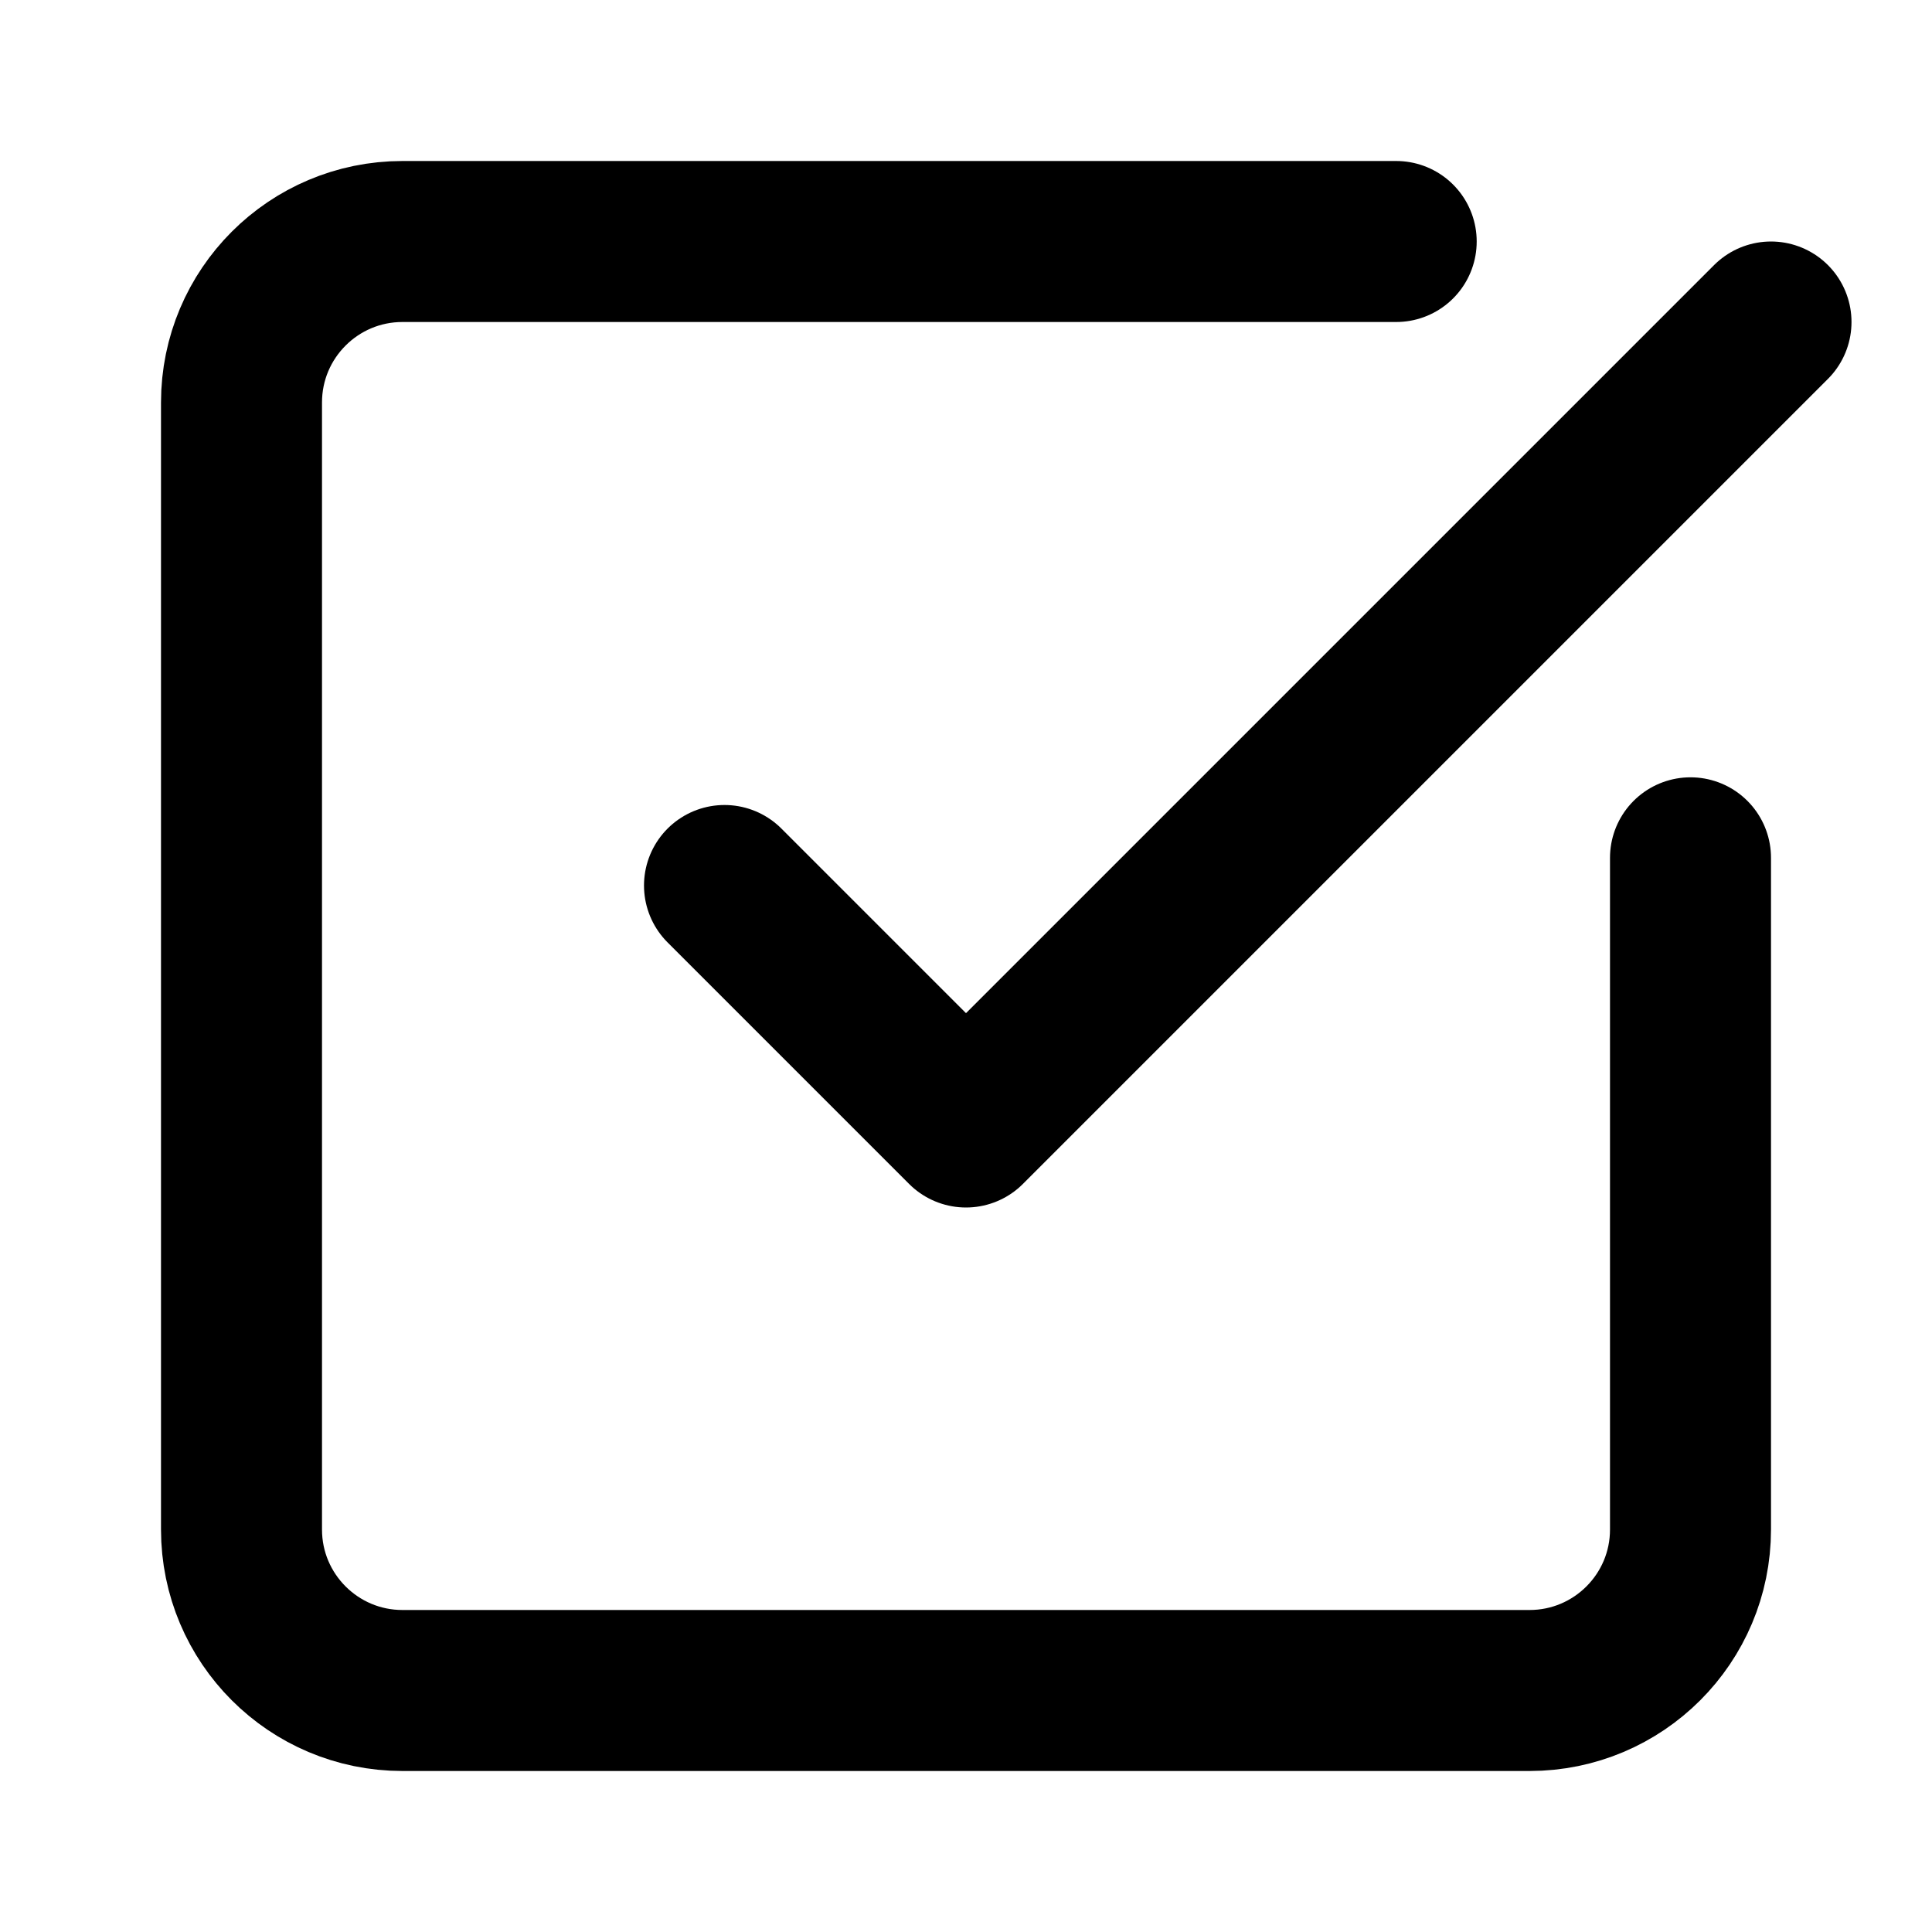
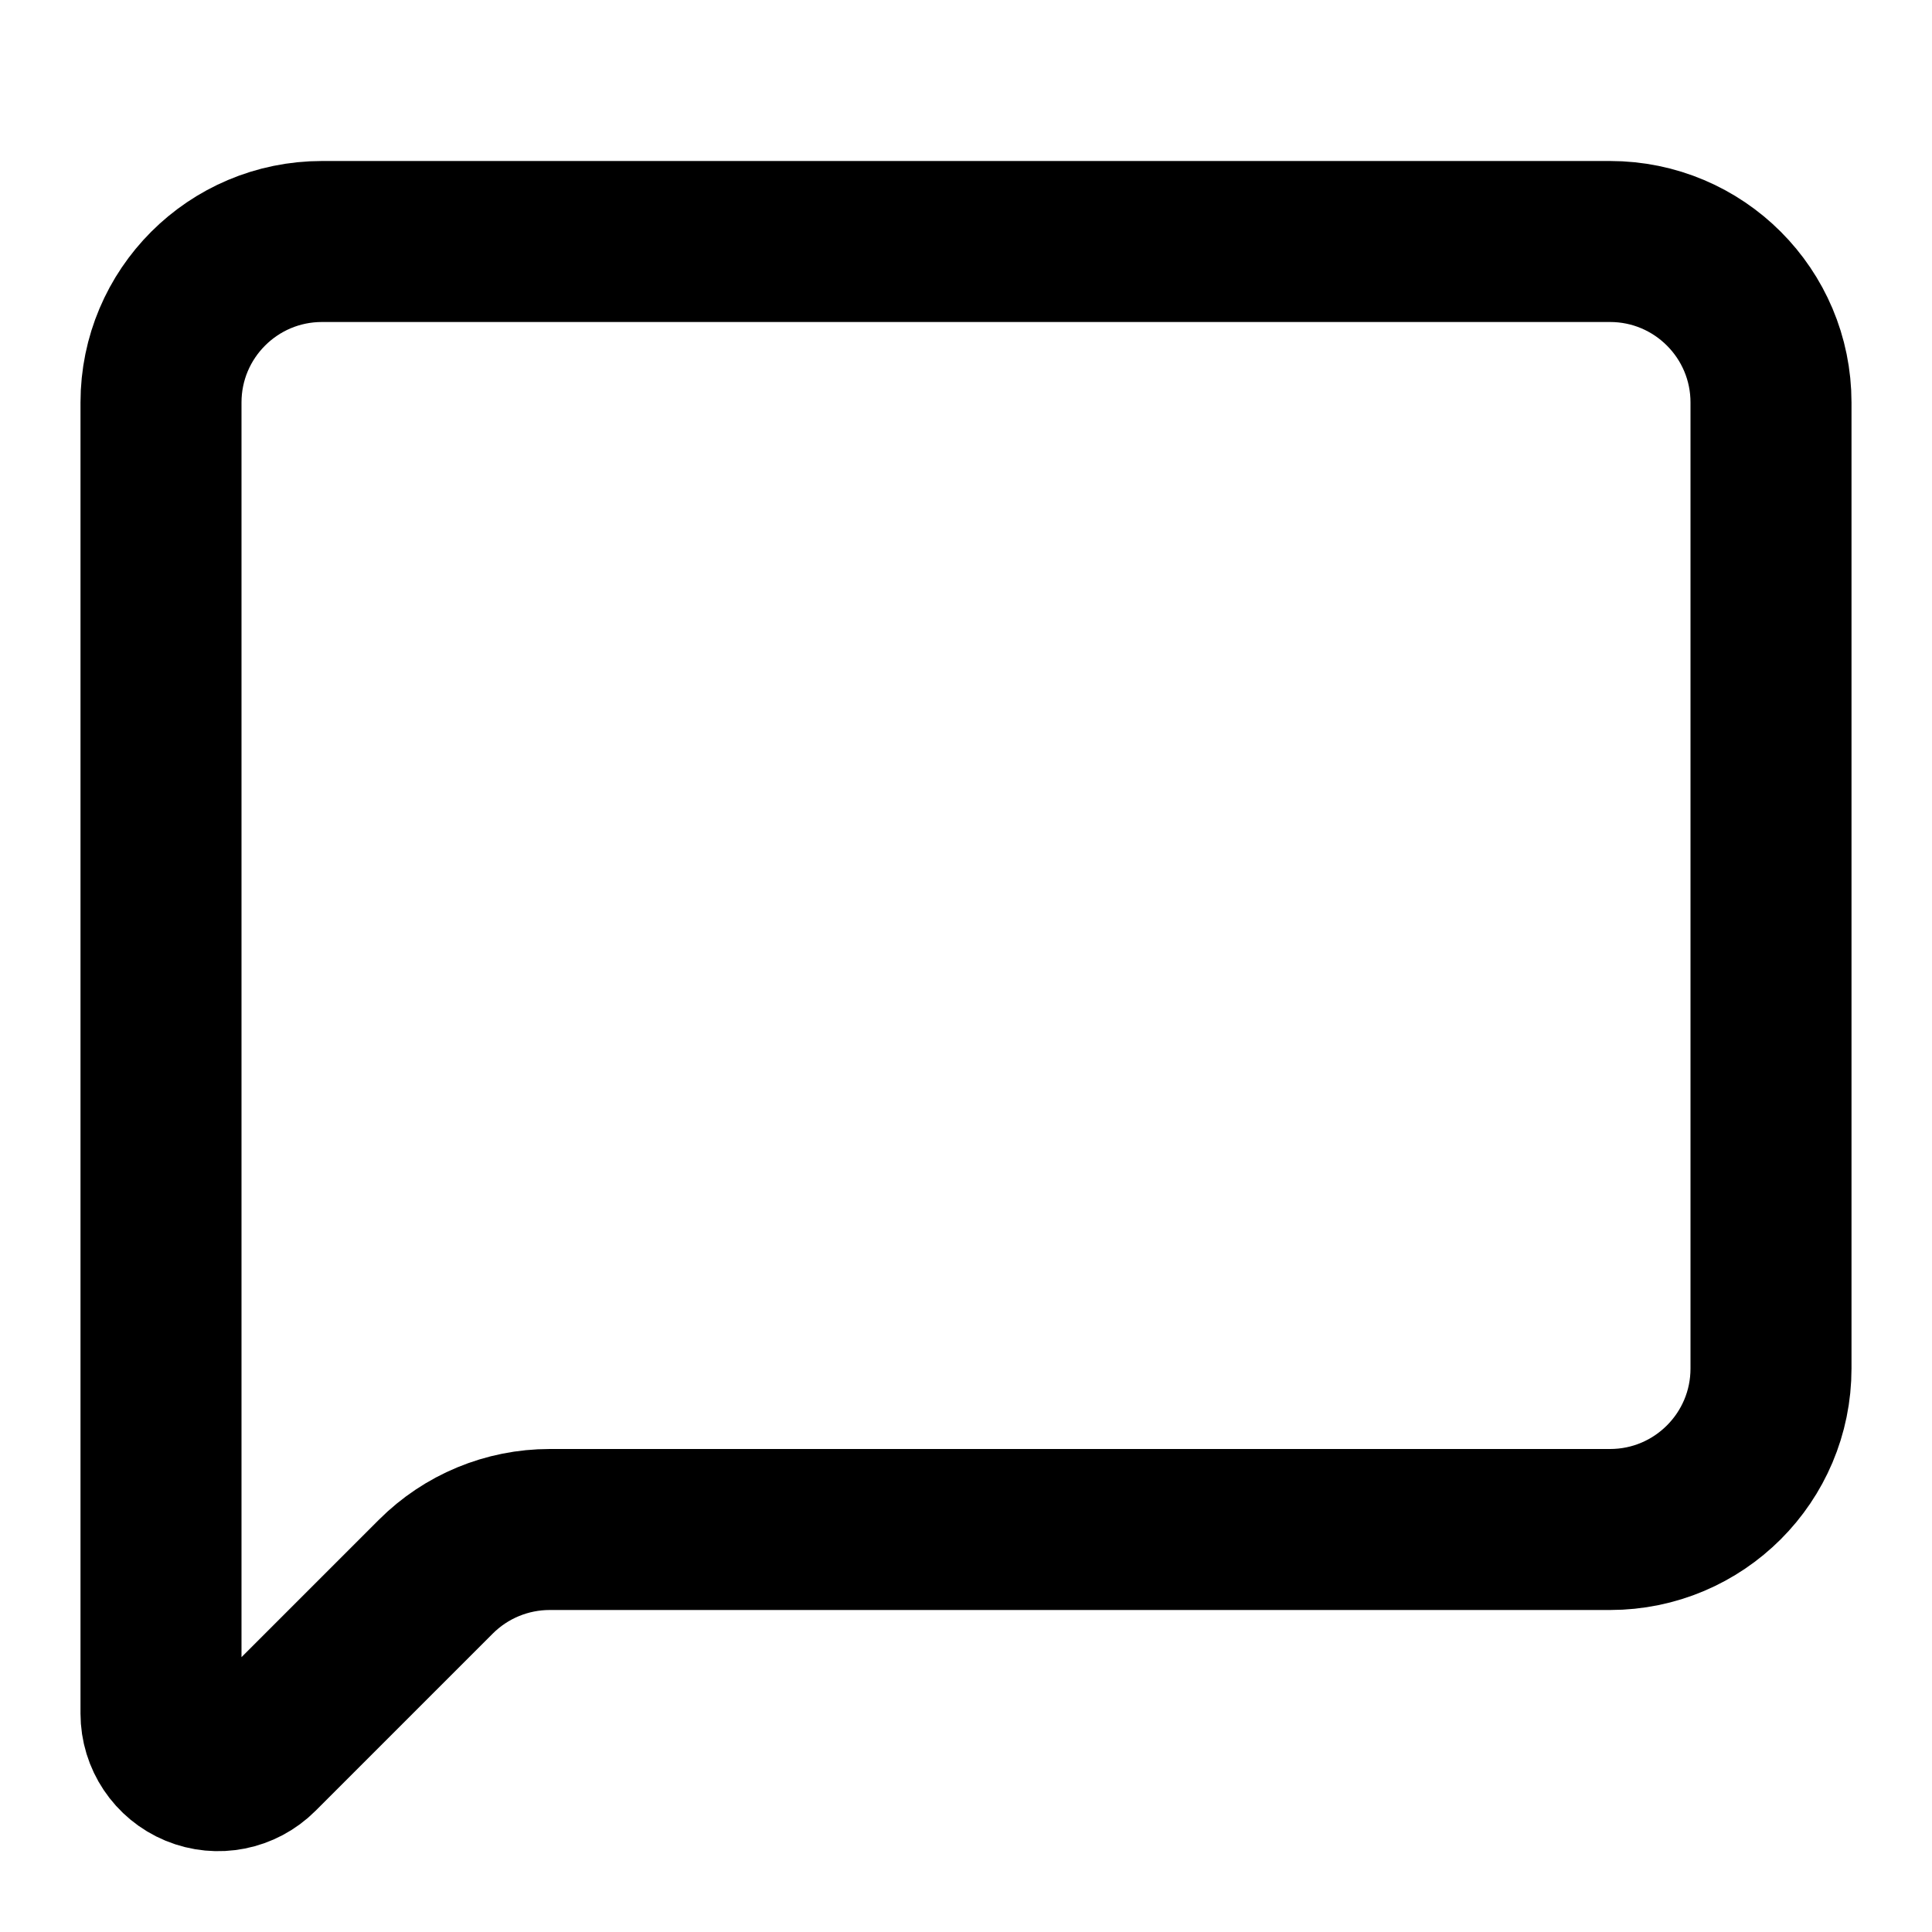
<svg xmlns="http://www.w3.org/2000/svg" width="24" height="24" viewBox="0 0 24 24" fill="none" stroke="currentColor" stroke-width="2" stroke-linecap="round" stroke-linejoin="round">
-   <path d="M21 10.656V19a2 2 0 0 1-2 2H5a2 2 0 0 1-2-2V5a2 2 0 0 1 2-2h12.344" />
-   <path d="m9 11 3 3L22 4" />
+   <path d="M22 17a2 2 0 0 1-2 2H6.828a2 2 0 0 0-1.414.586l-2.202 2.202A.71.71 0 0 1 2 21.286V5a2 2 0 0 1 2-2h16a2 2 0 0 1 2 2z" />
</svg>
